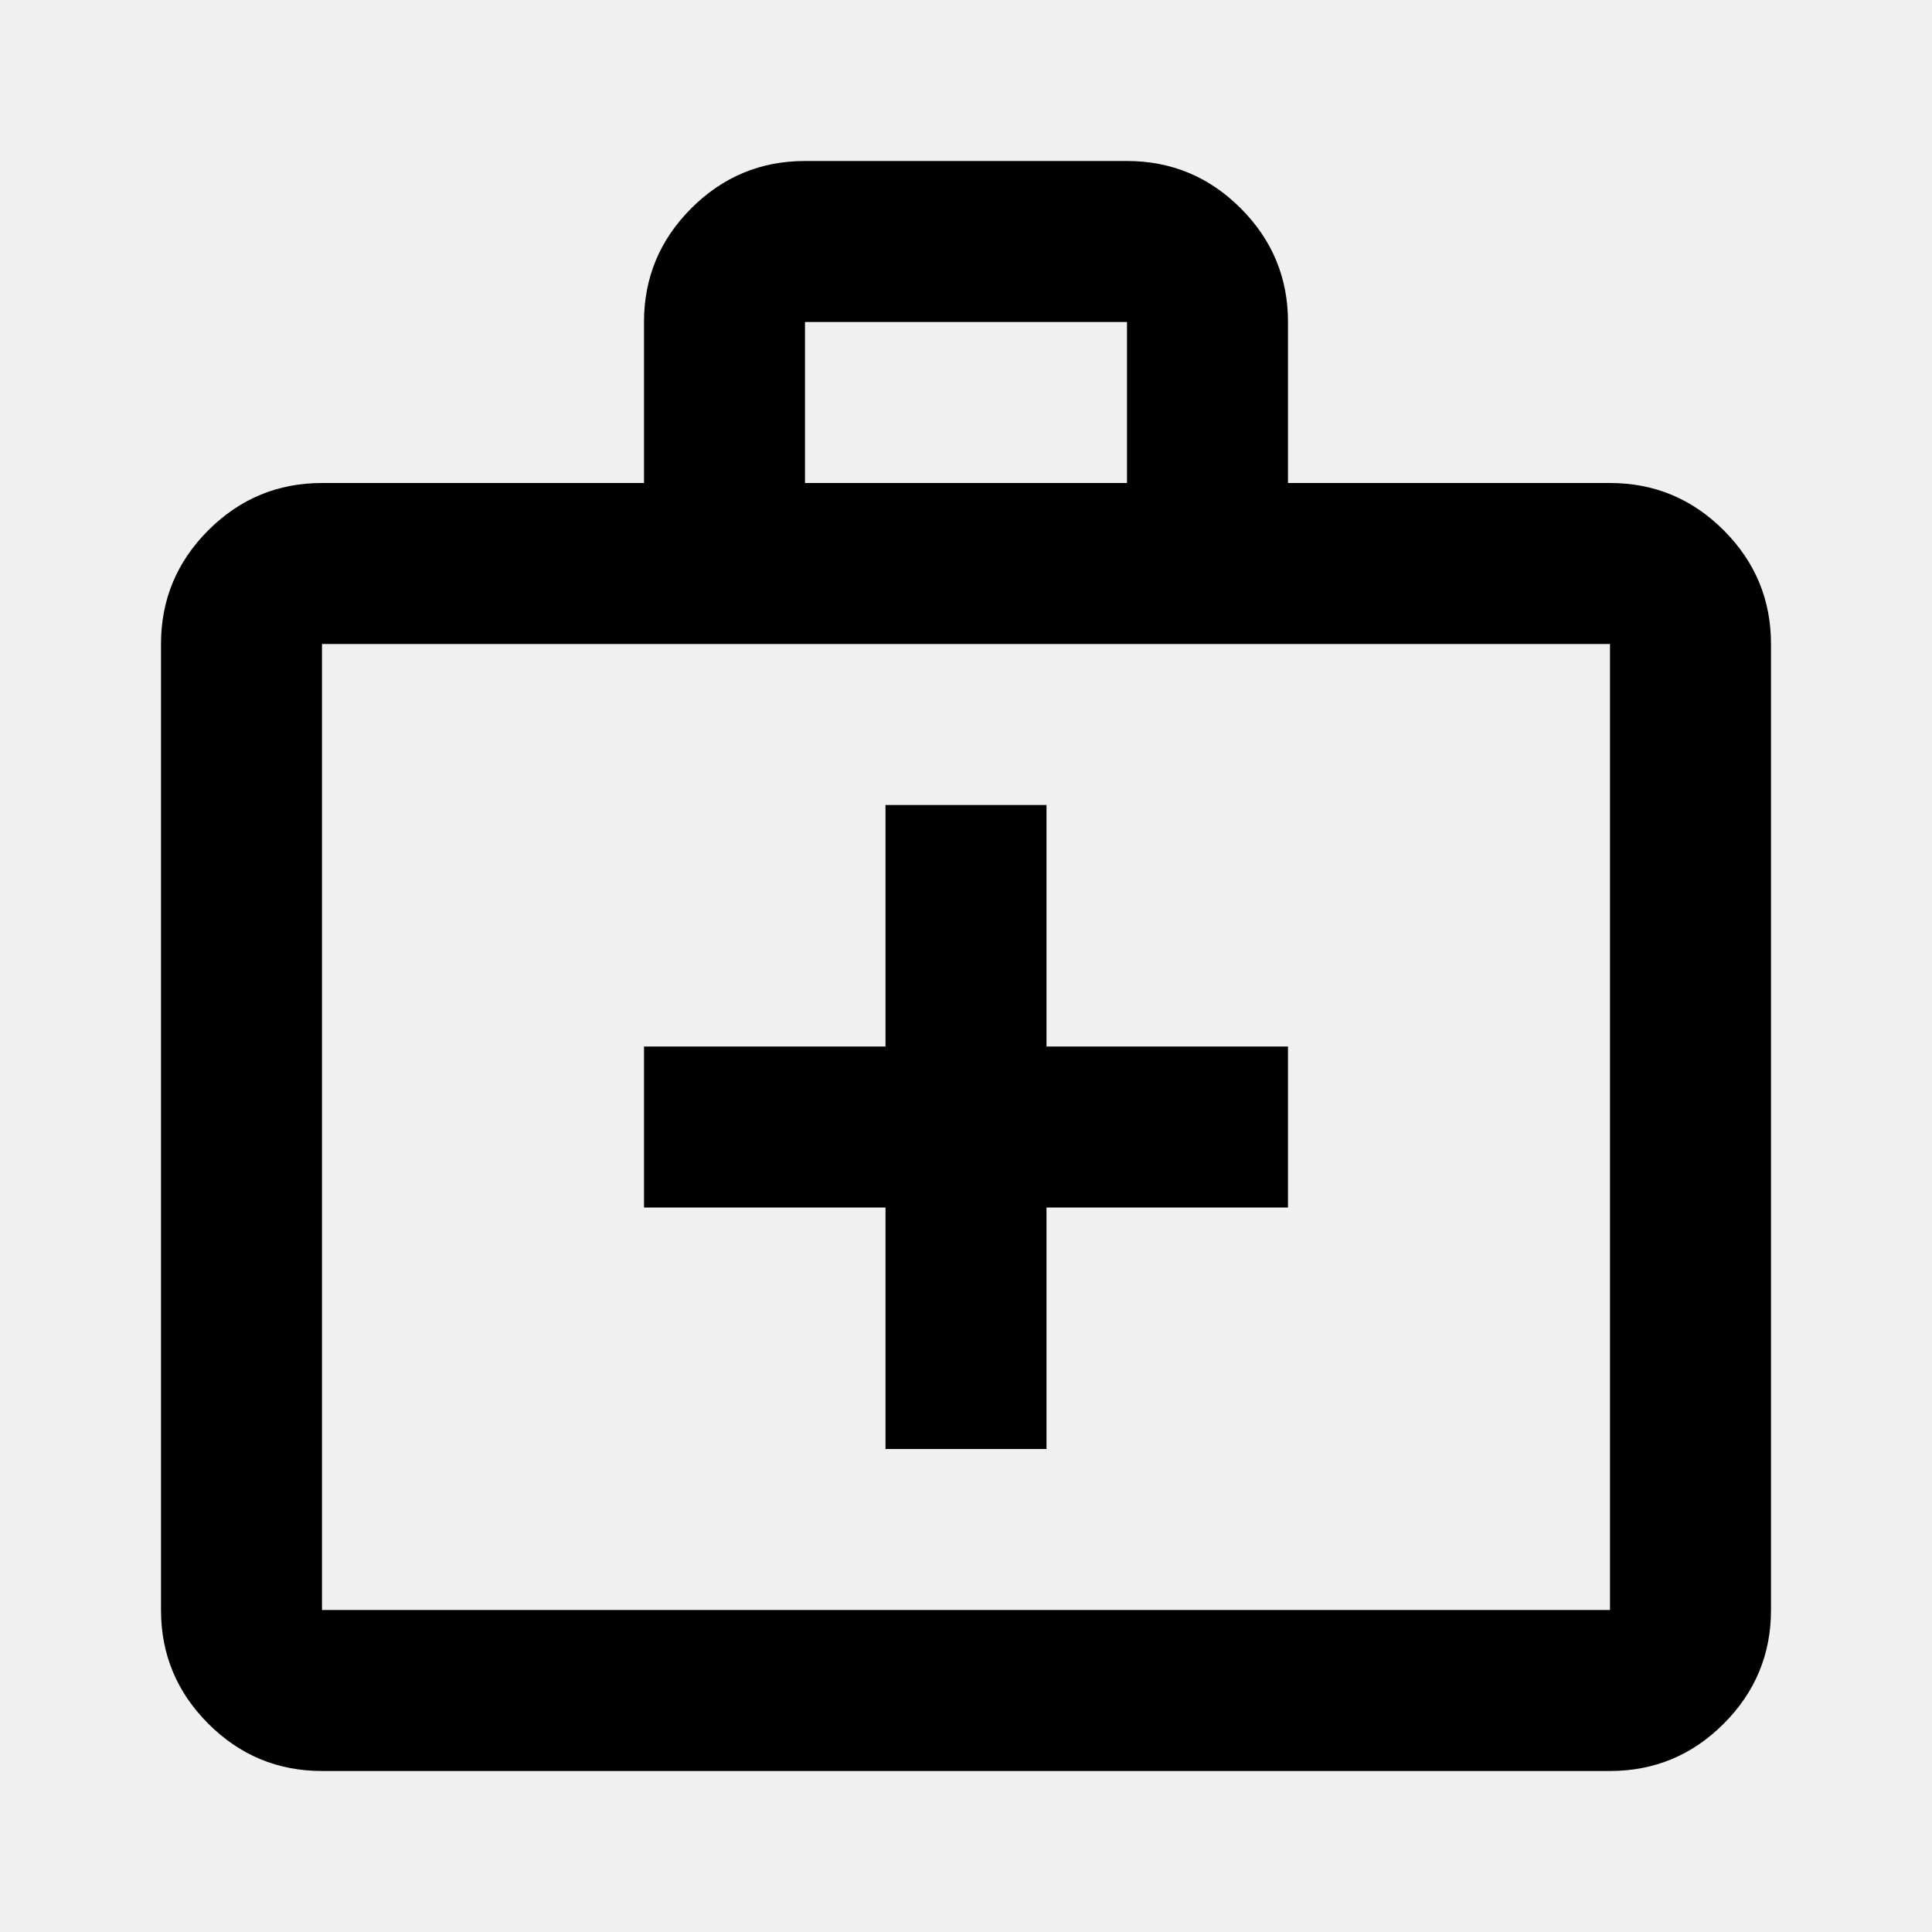
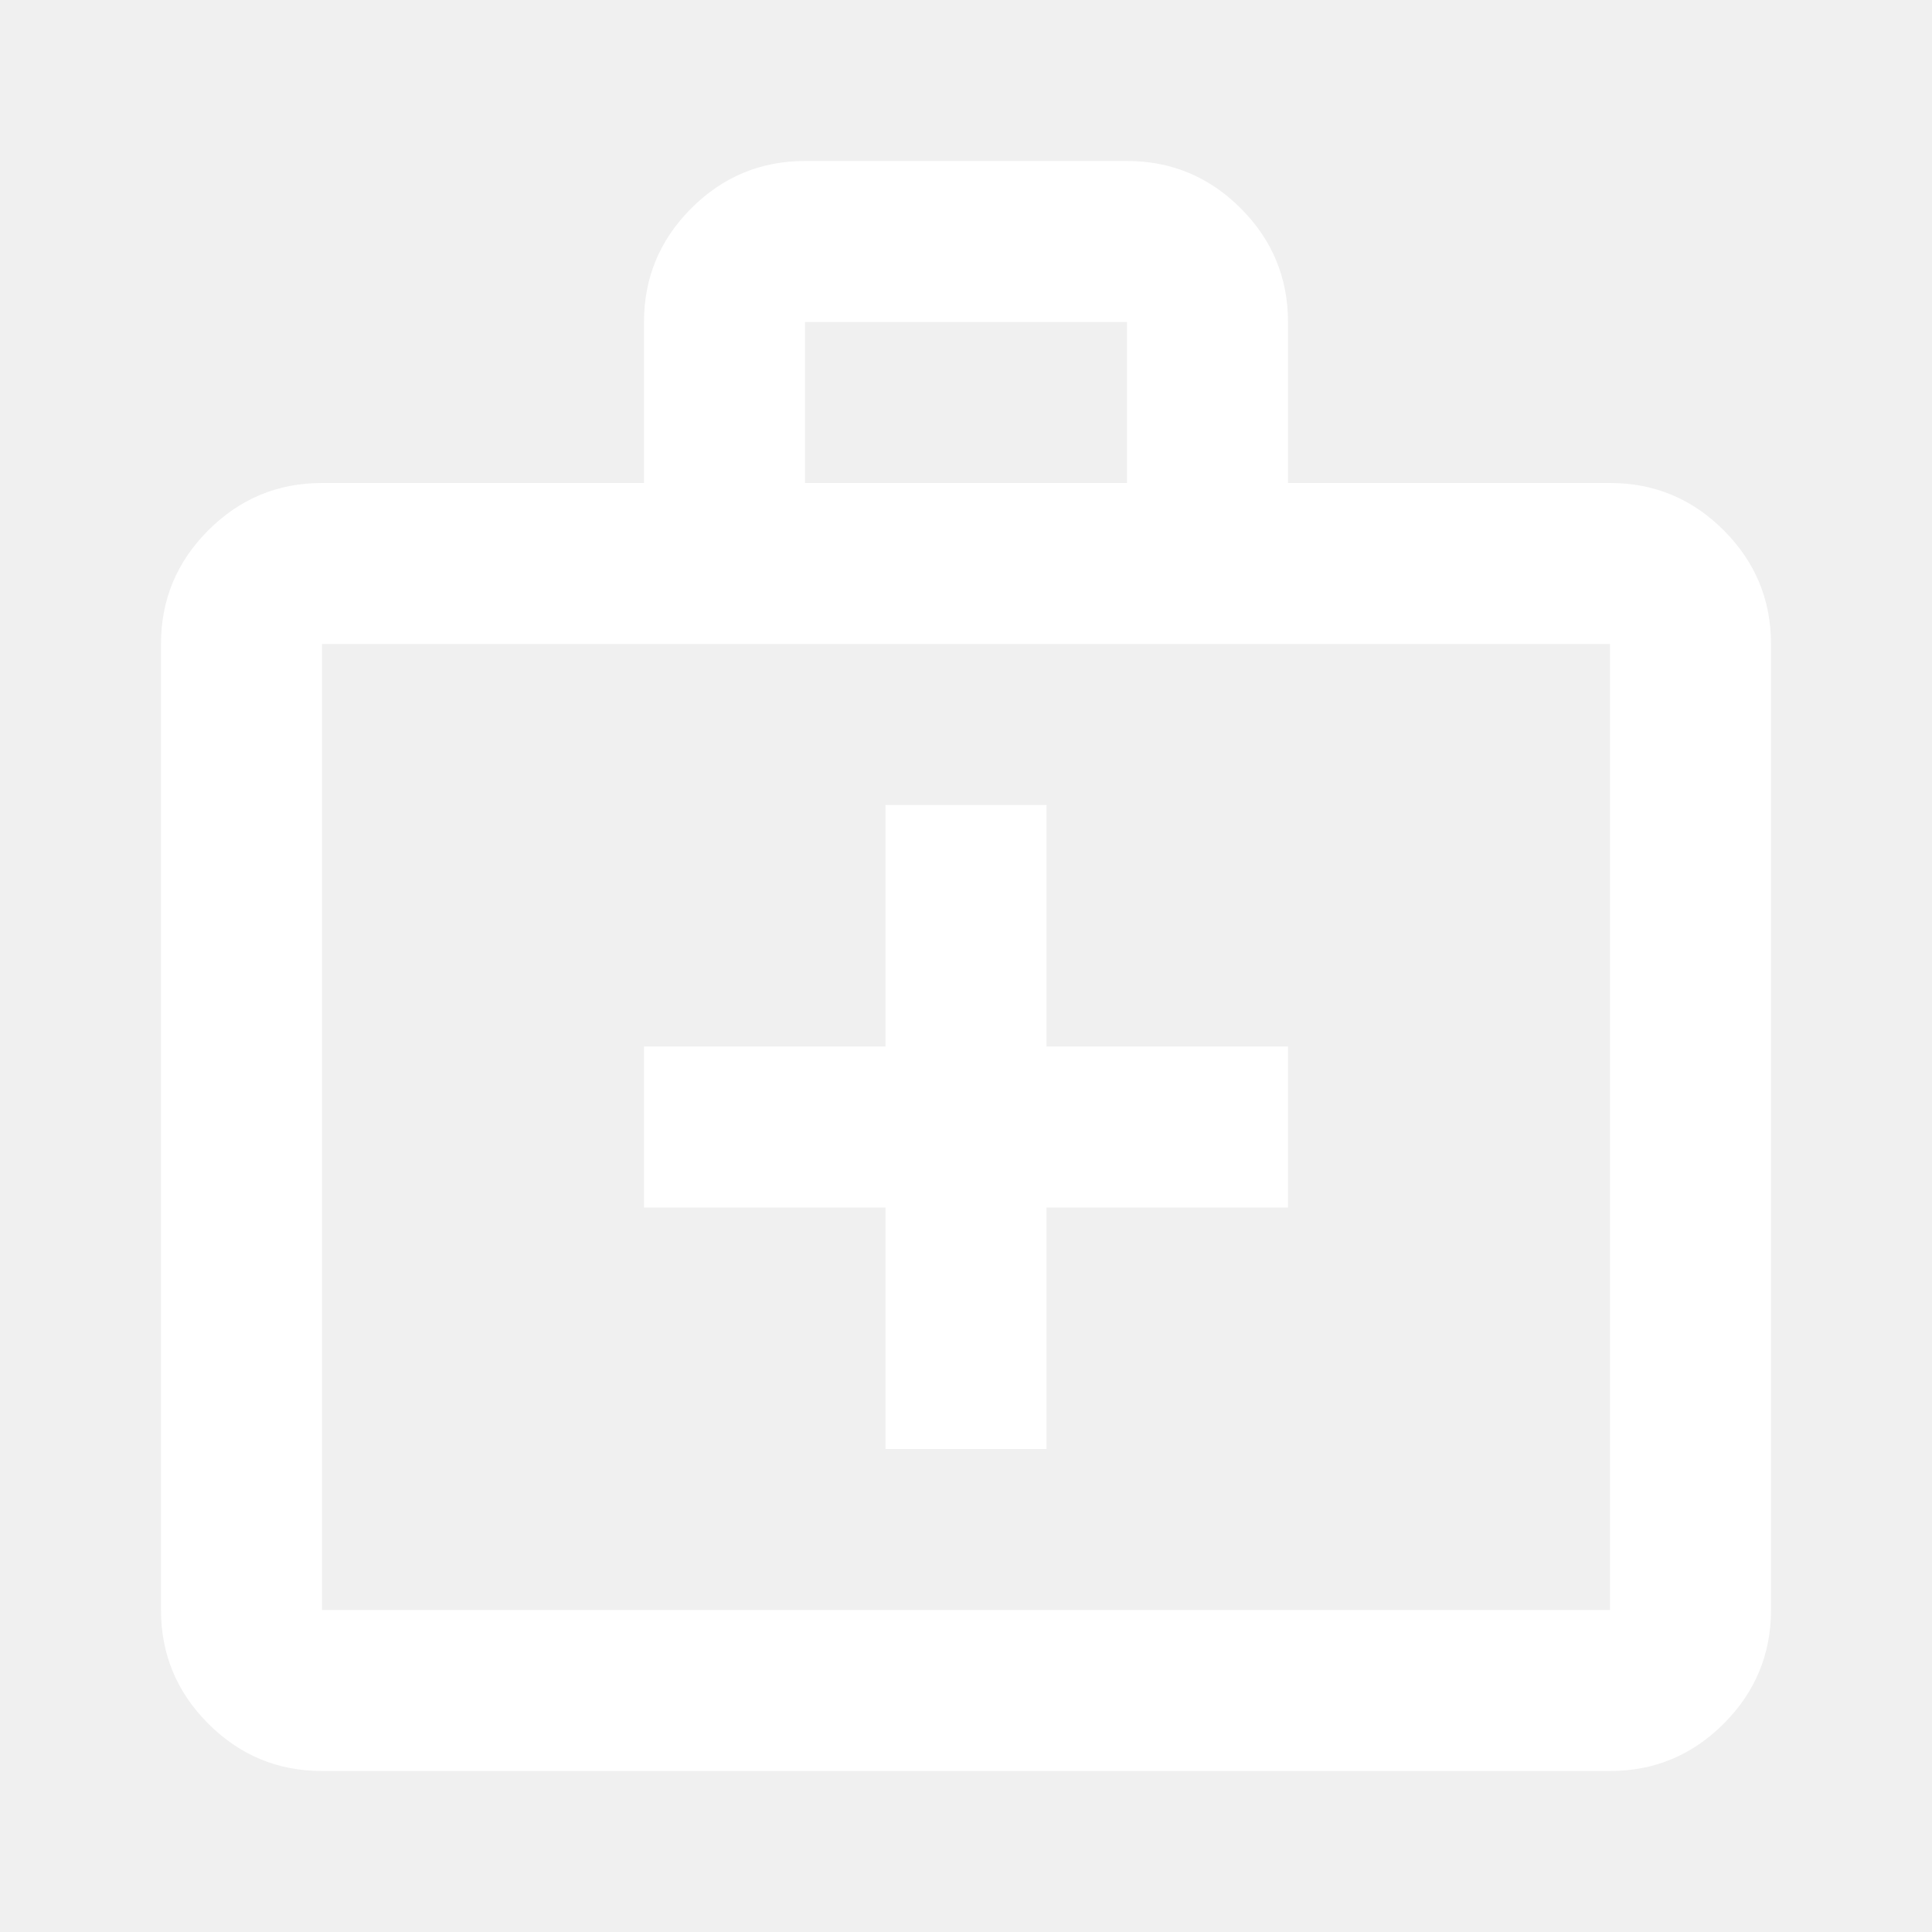
<svg xmlns="http://www.w3.org/2000/svg" height="24" viewBox="0 -960 960 960" width="24">
-   <path d="M160-80q-33 0-56.5-23.5T80-160v-480q0-33 23.5-56.5T160-720h160v-80q0-33 23.5-56.5T400-880h160q33 0 56.5 23.5T640-800v80h160q33 0 56.5 23.5T880-640v480q0 33-23.5 56.5T800-80H160Zm0-80h640v-480H160v480Zm240-560h160v-80H400v80ZM160-160v-480 480Zm280-200v120h80v-120h120v-80H520v-120h-80v120H320v80h120Z" />
+   <path fill="white" d="M160-80q-33 0-56.5-23.5T80-160v-480q0-33 23.5-56.5T160-720h160v-80q0-33 23.5-56.5T400-880h160q33 0 56.5 23.5T640-800v80h160q33 0 56.5 23.5T880-640v480q0 33-23.5 56.5T800-80H160Zm0-80h640v-480H160v480Zm240-560h160v-80H400v80ZM160-160v-480 480Zm280-200v120h80v-120h120v-80H520v-120h-80v120H320v80h120Z" />
</svg>
